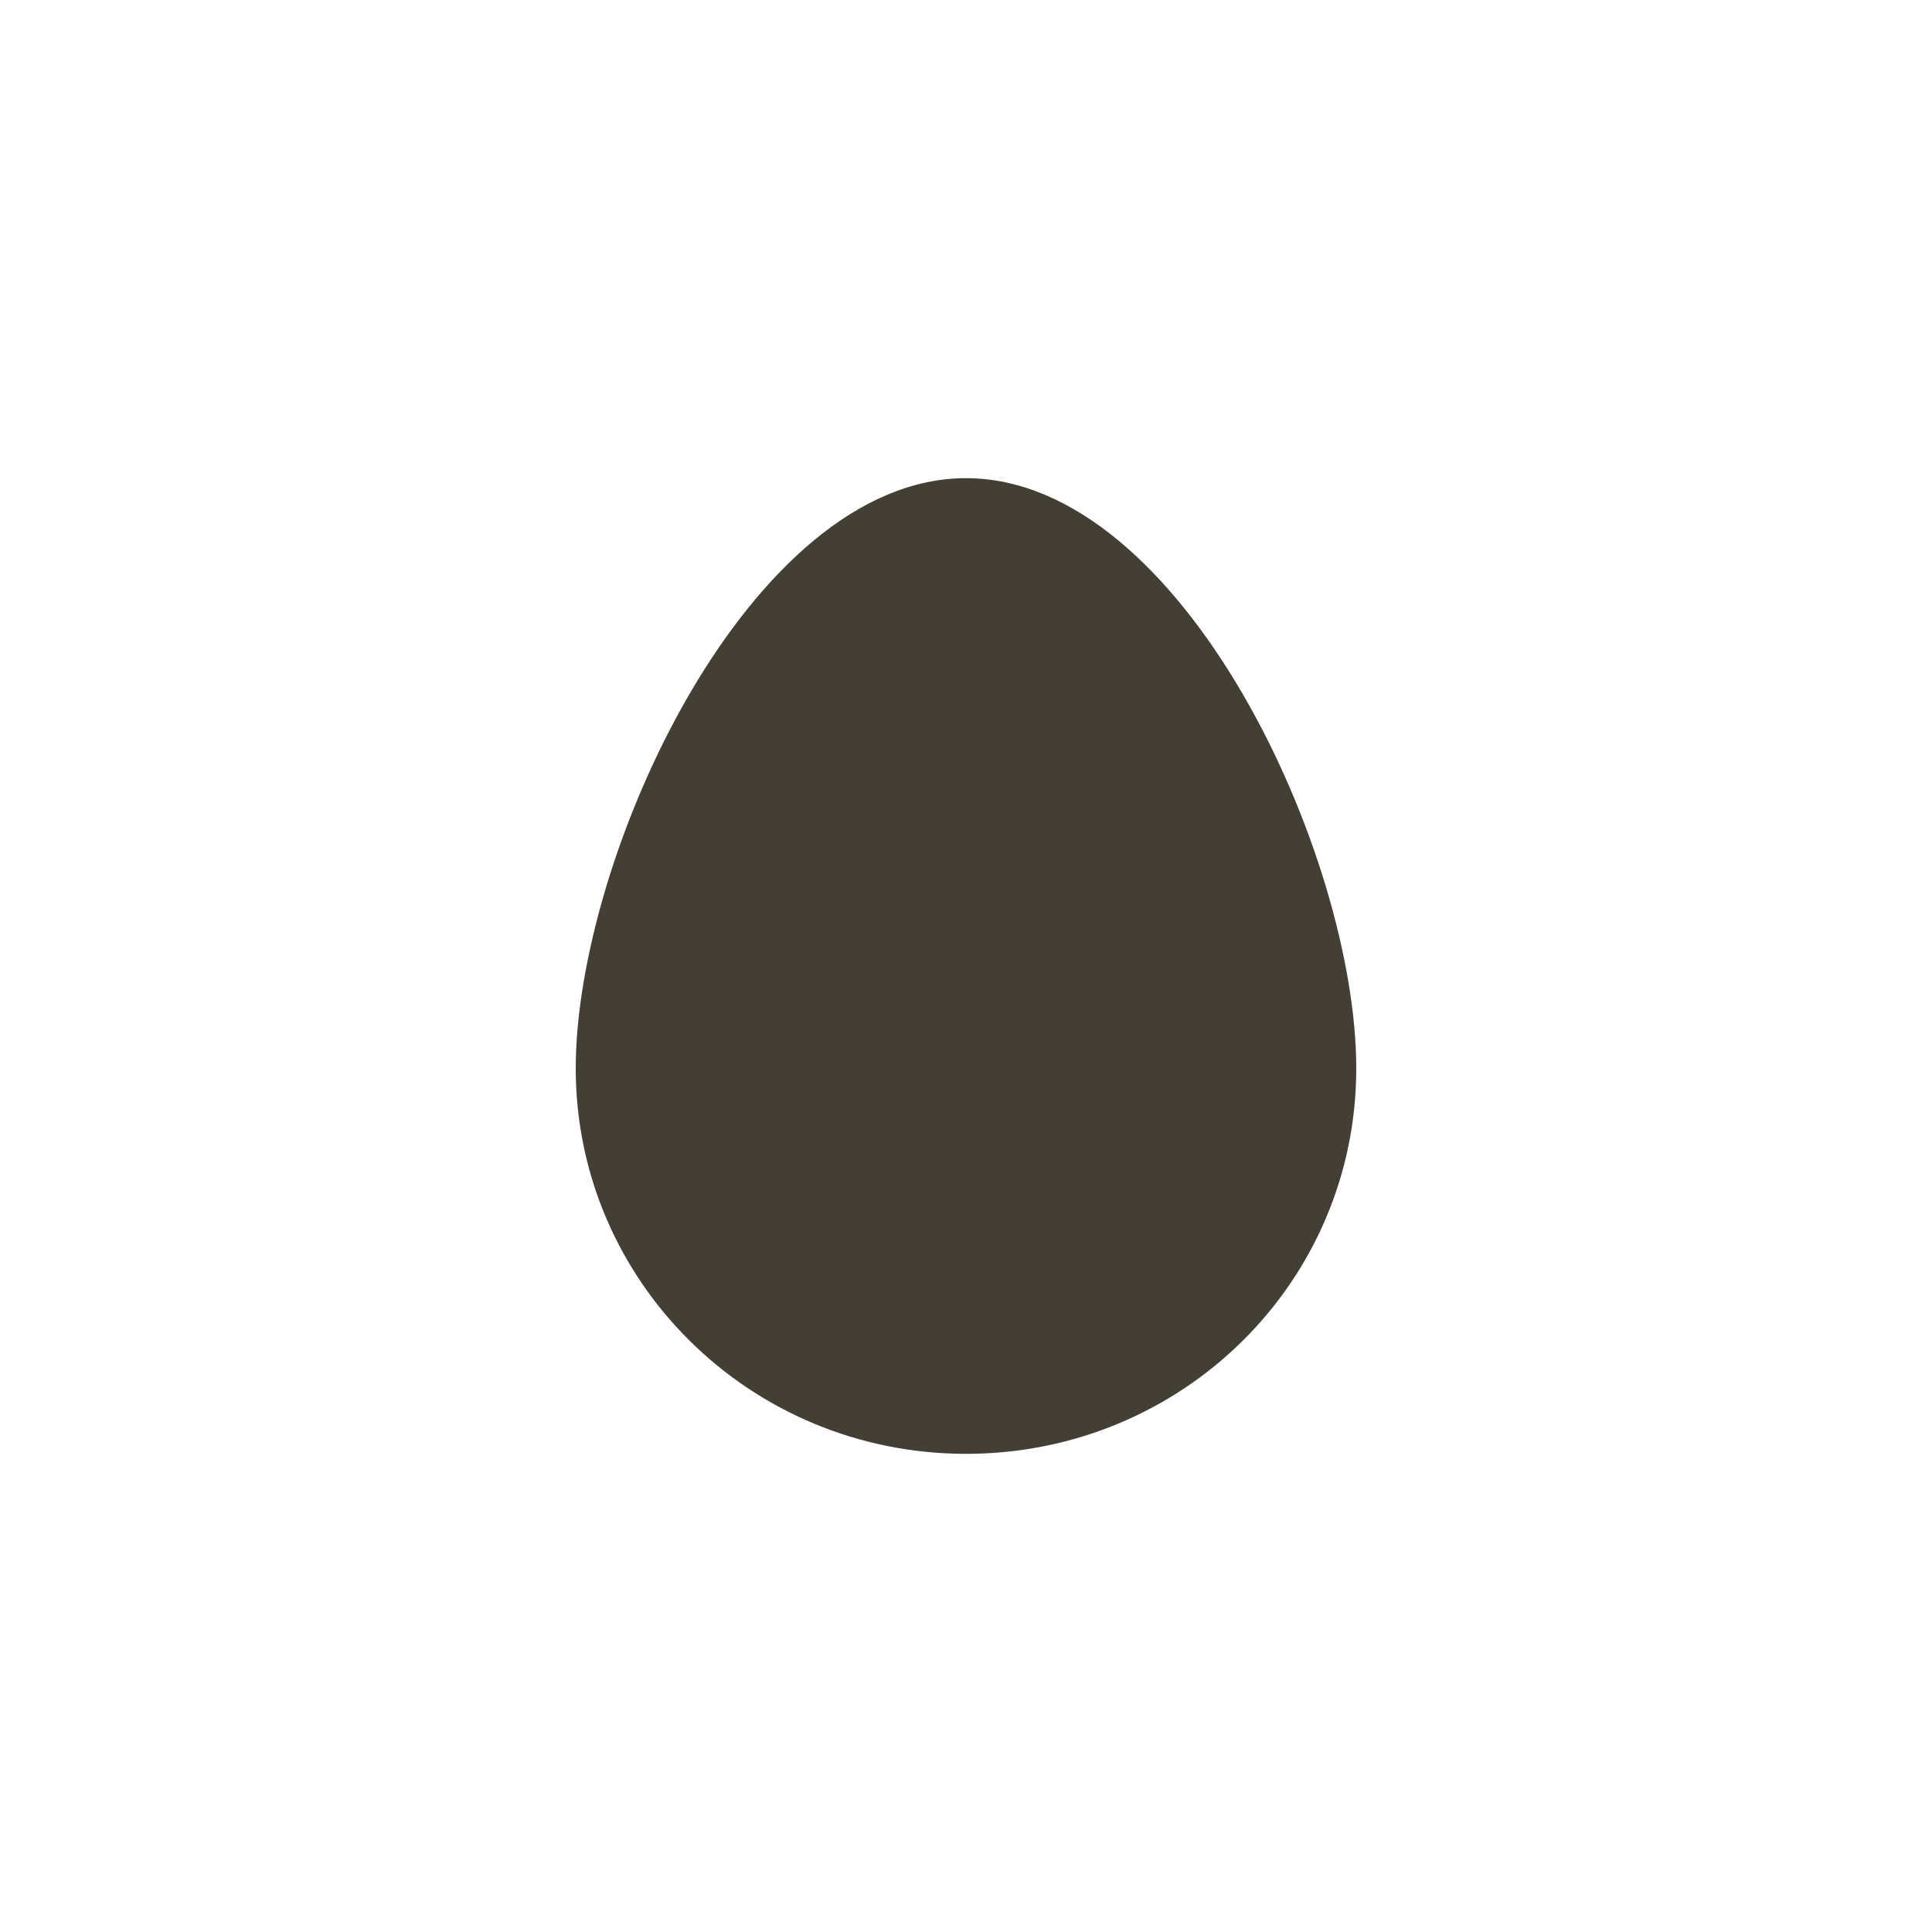
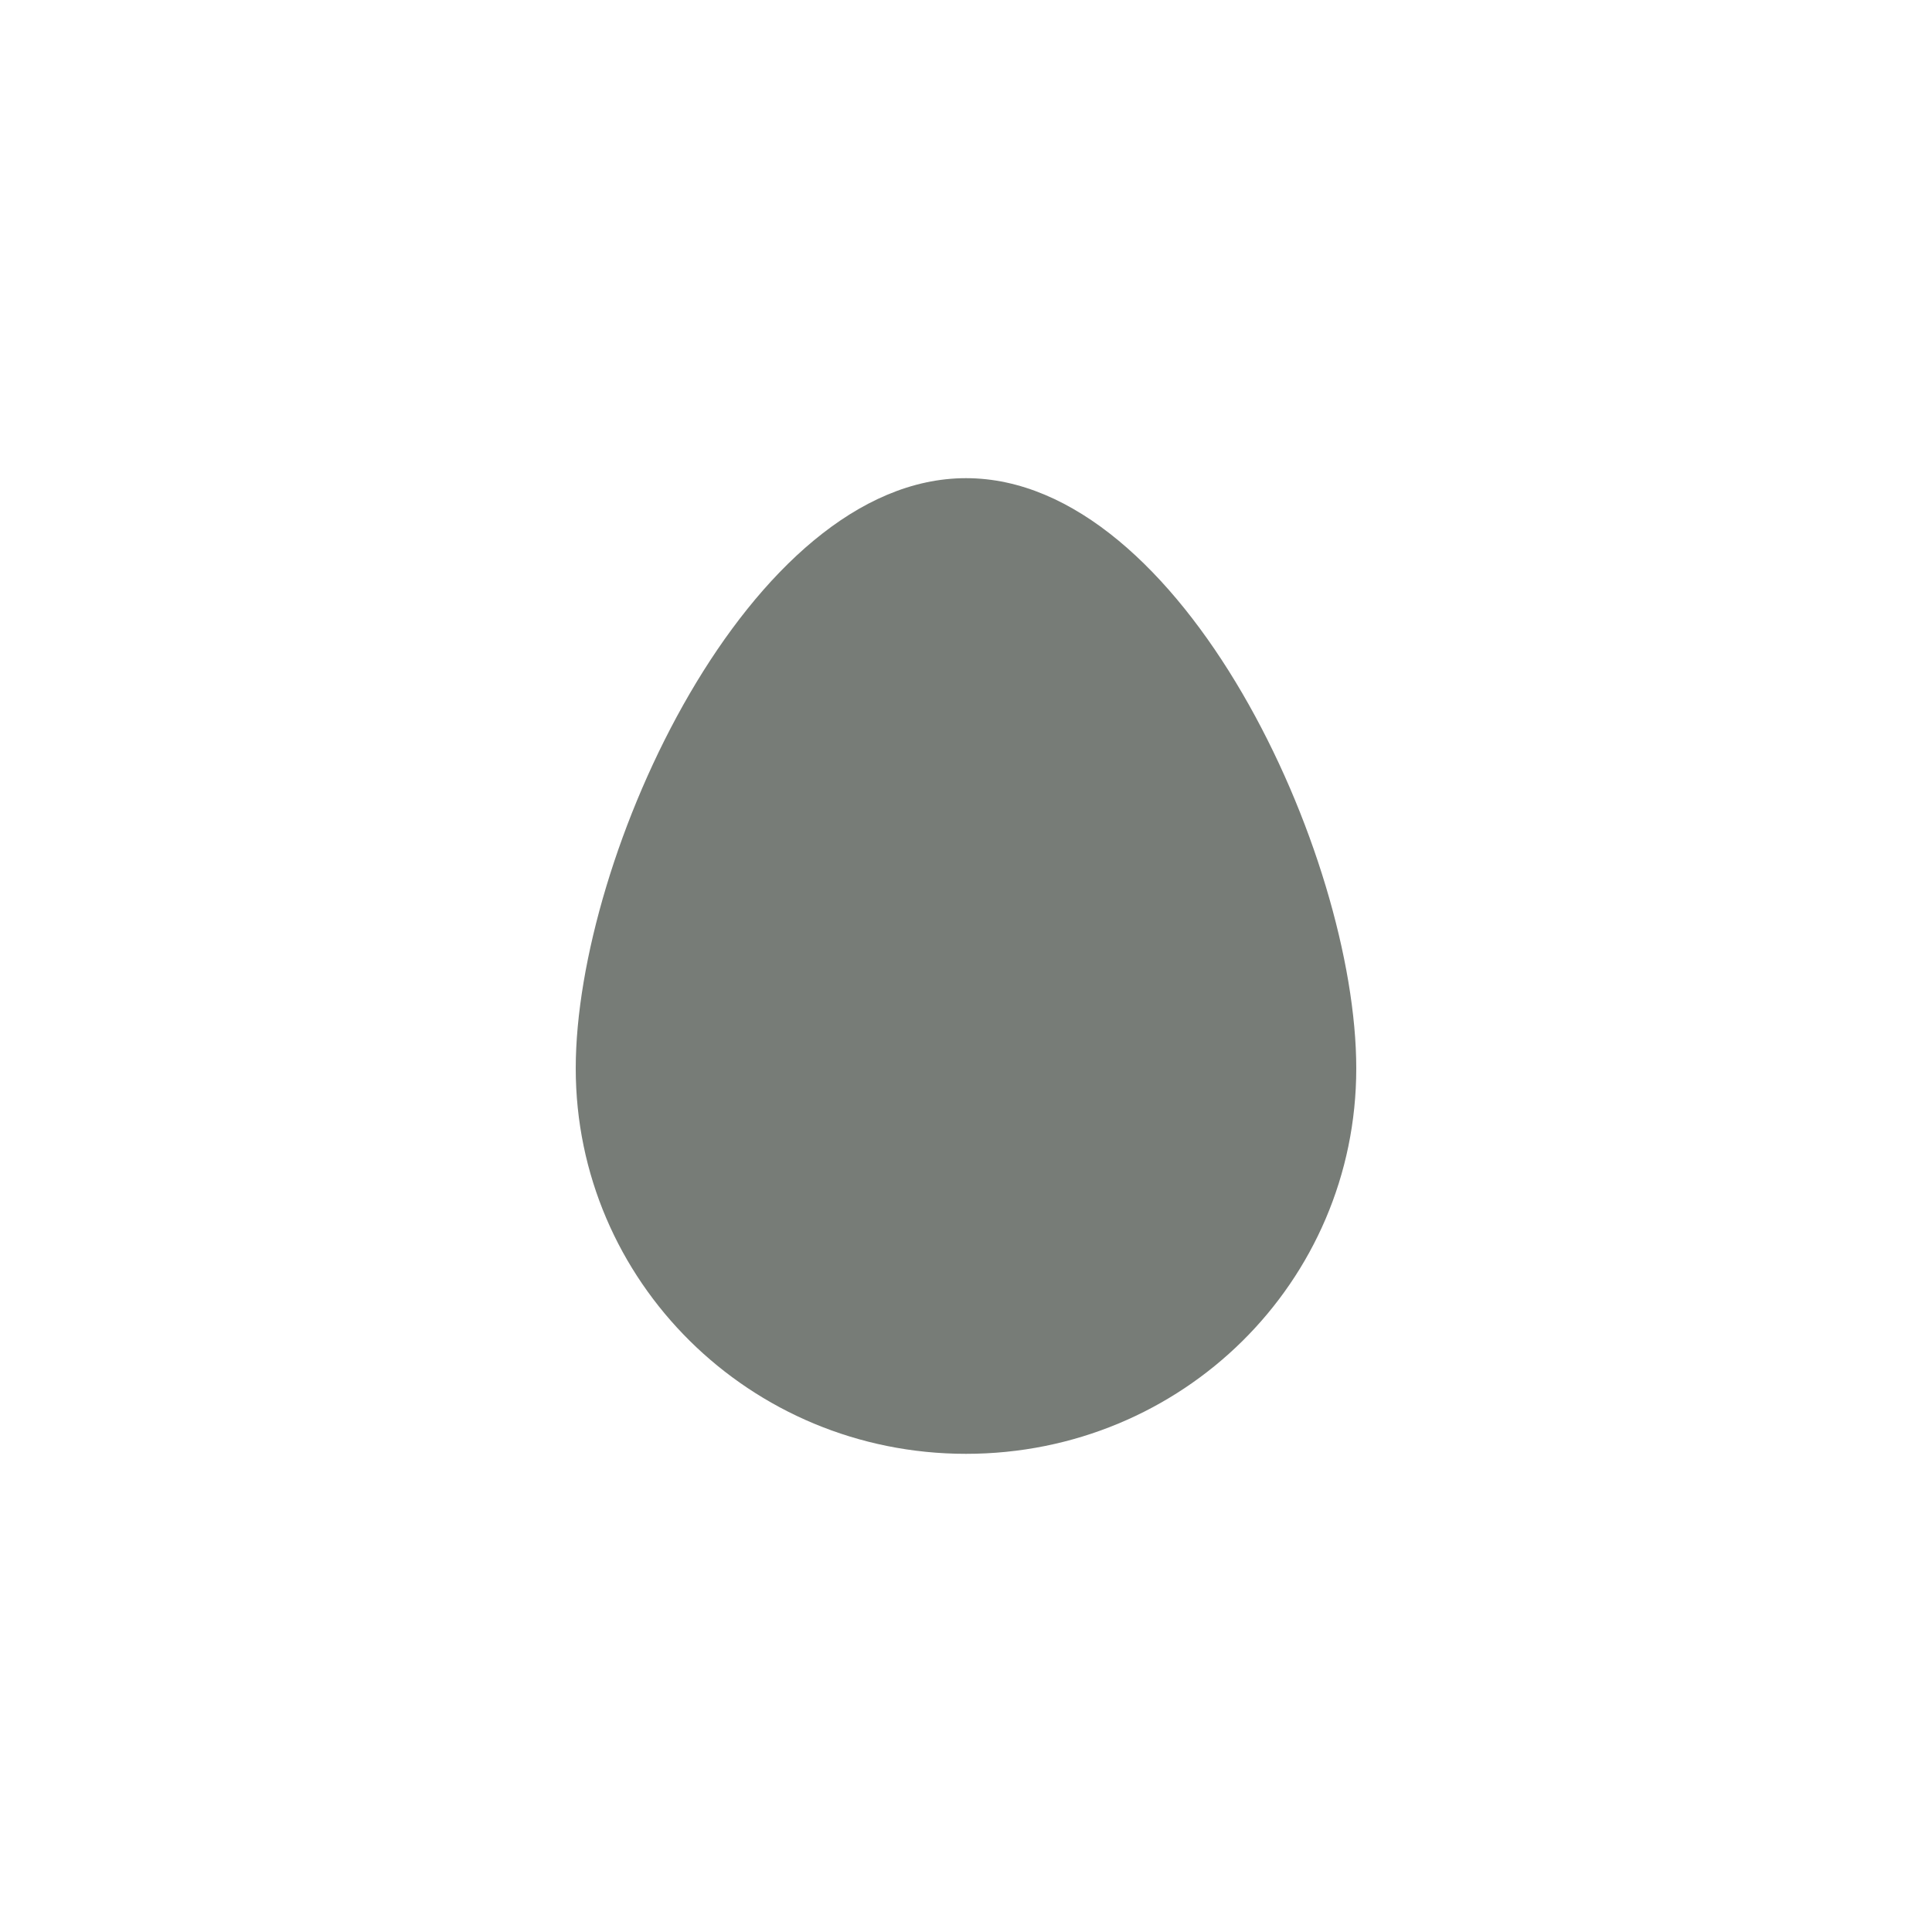
<svg xmlns="http://www.w3.org/2000/svg" version="1.1" id="Layer_1" x="0px" y="0px" viewBox="-49 51 200 200" style="enable-background:new -49 51 200 200;" xml:space="preserve">
  <style type="text/css">
- 	.st0{fill:#443F35;}
+ 	.st0{fill:#777C77;}
</style>
  <path class="st0" d="M91.4,161.6c0,22.1-18,39.9-40.4,39.9s-40.4-17.9-40.4-39.9s18-61.1,40.4-61.1S91.4,139.5,91.4,161.6z" />
</svg>
